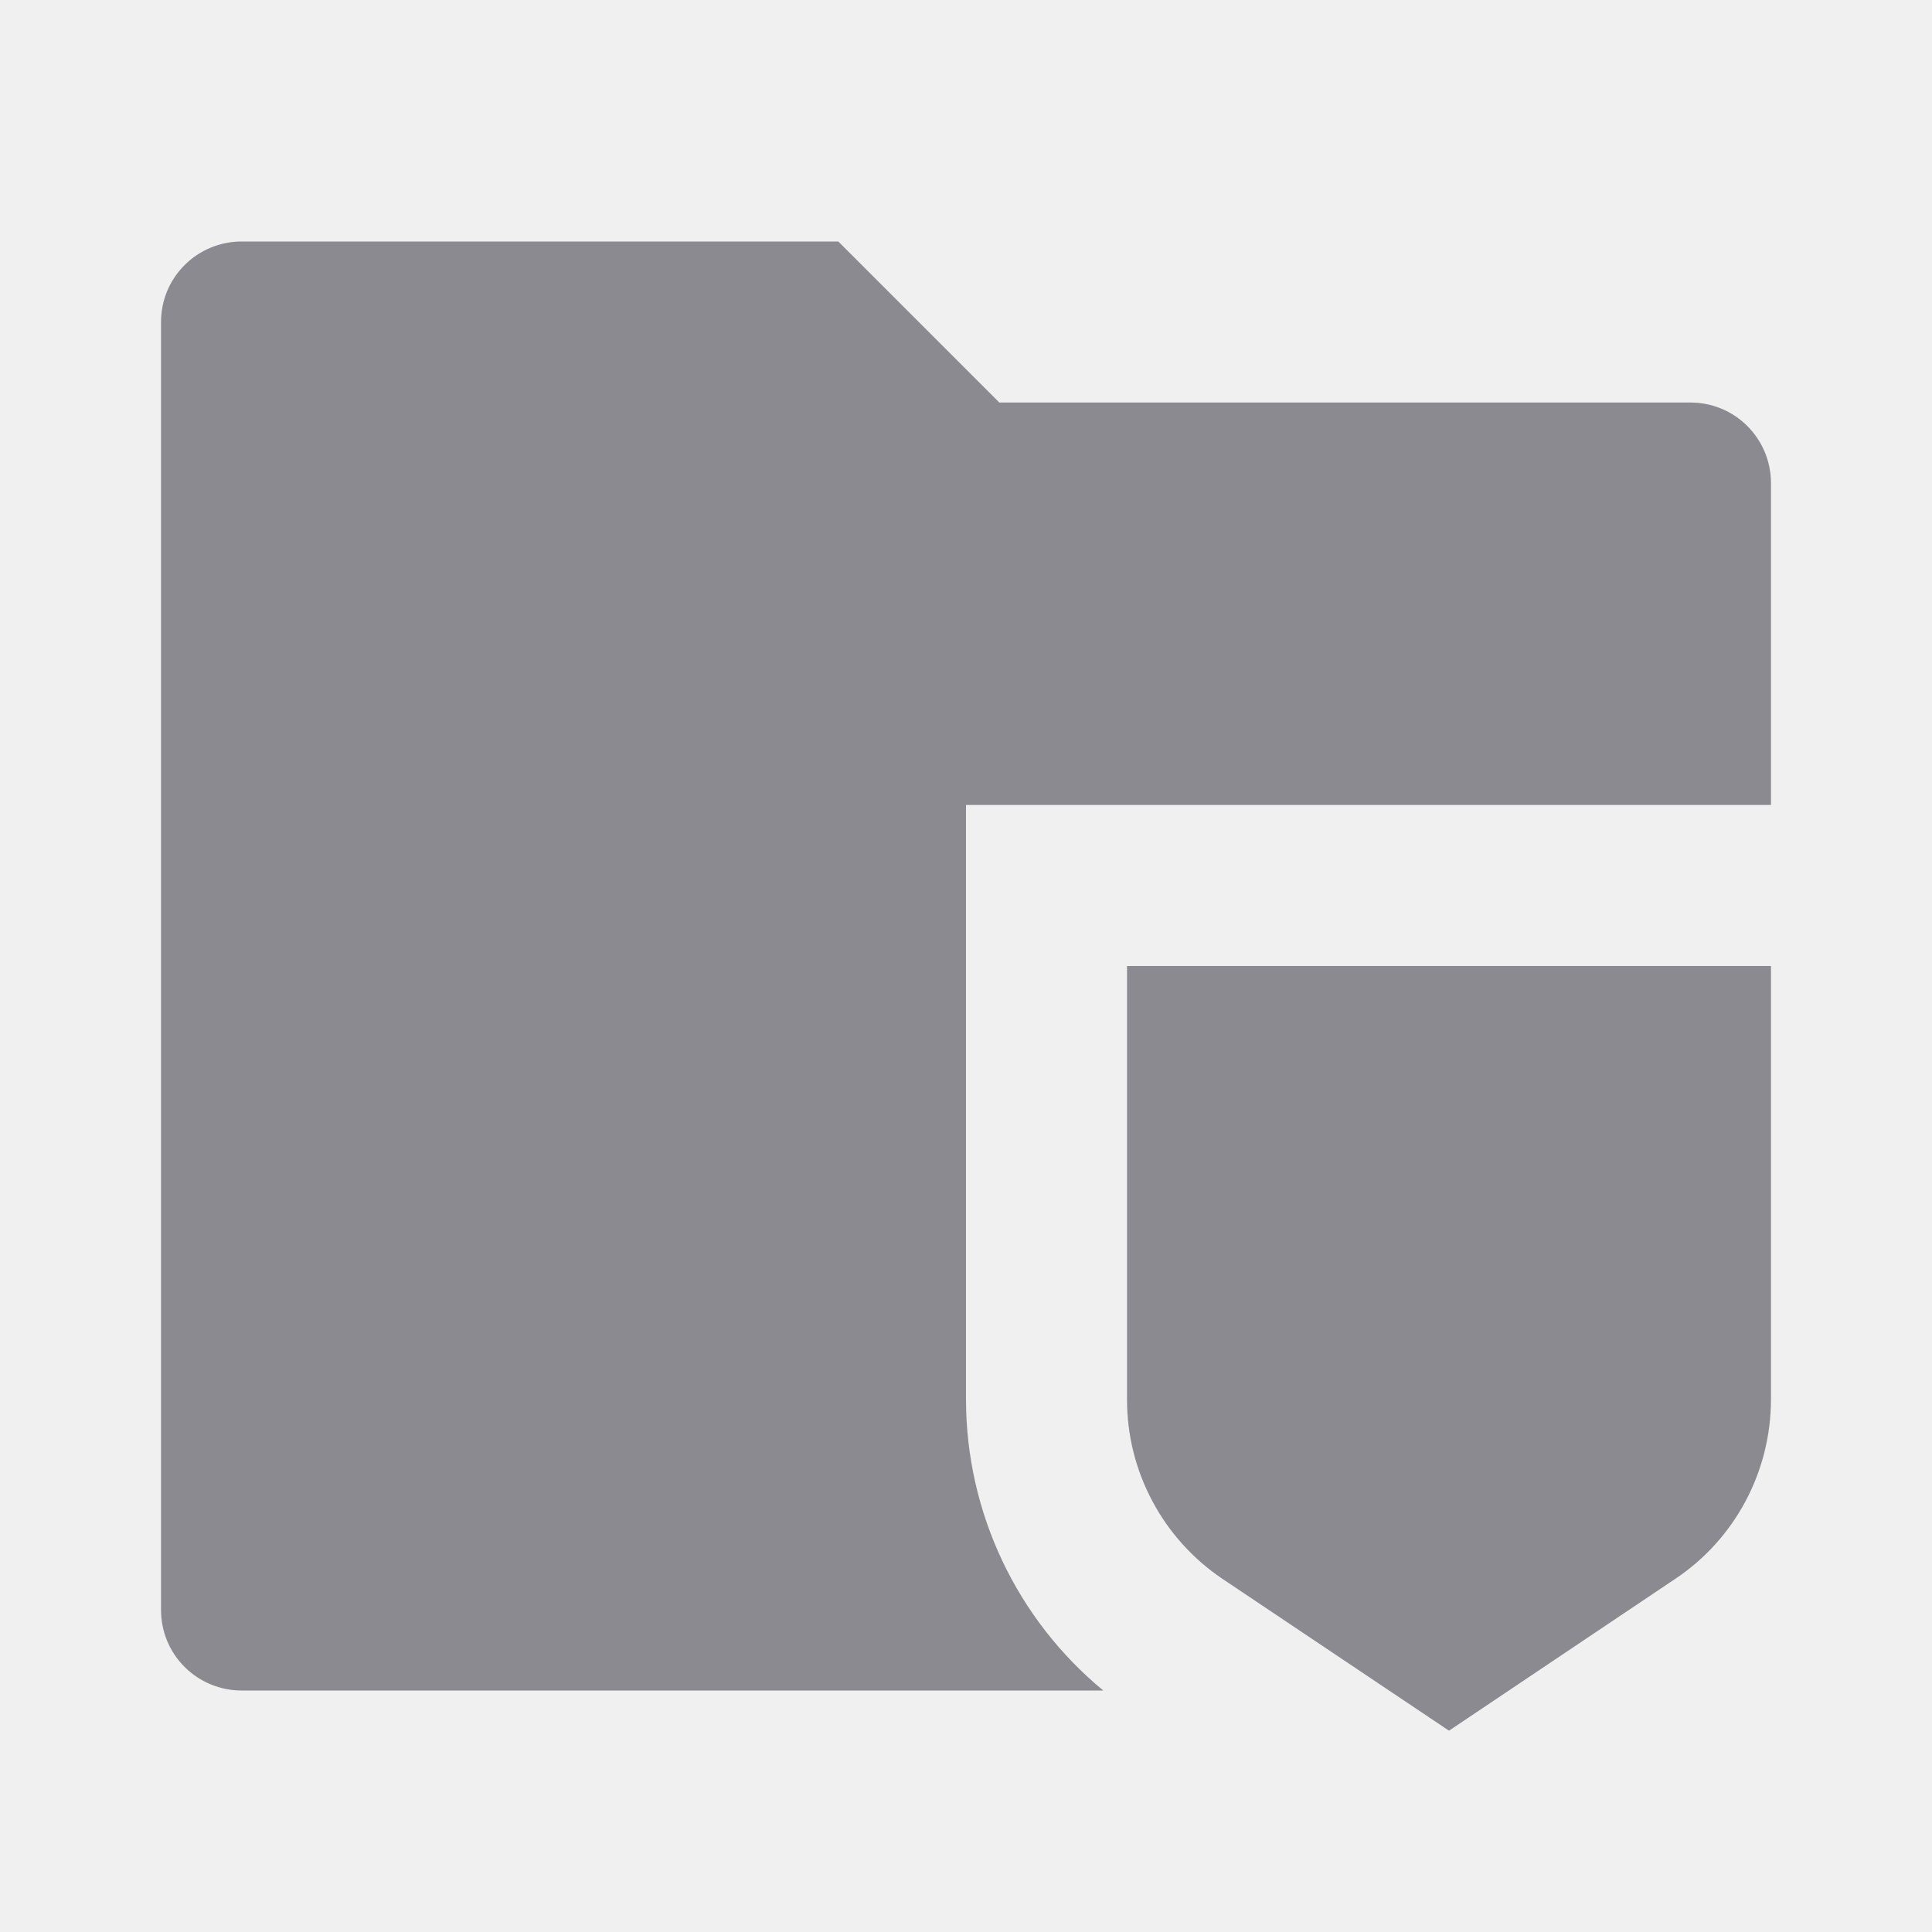
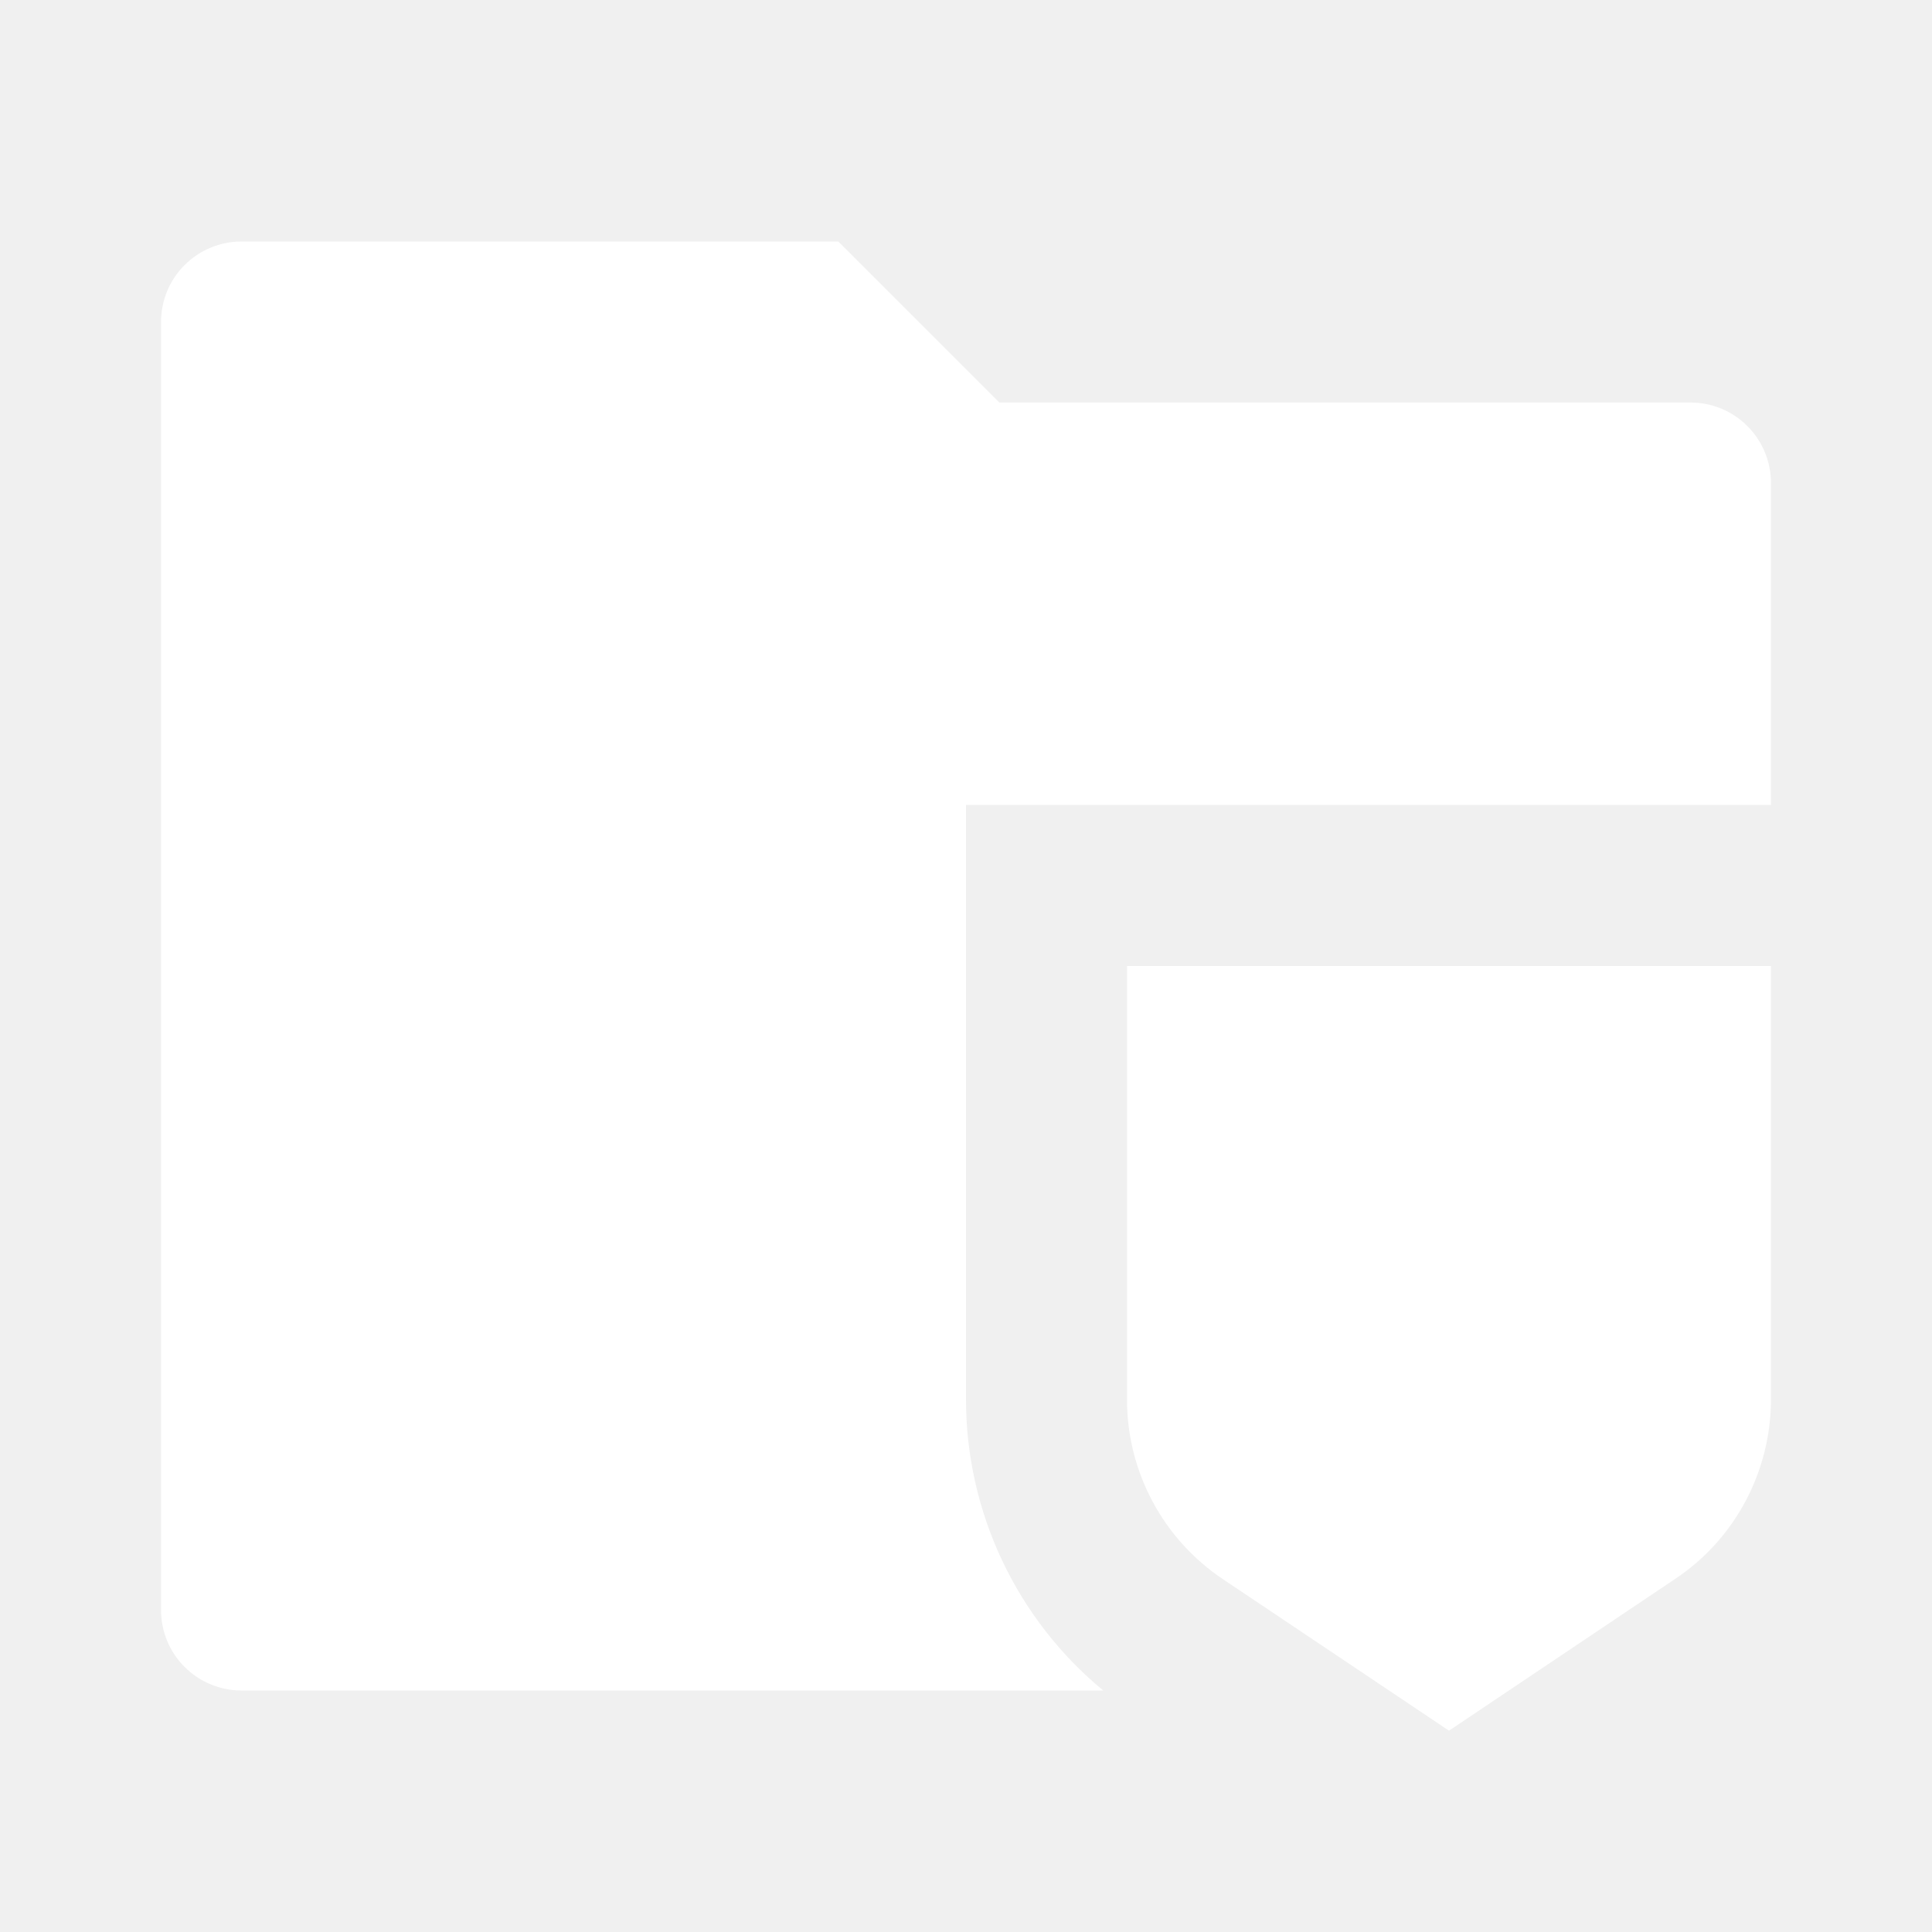
<svg xmlns="http://www.w3.org/2000/svg" width="20" height="20" viewBox="0 0 20 20" fill="none">
-   <g clip-path="url(#clip0_14_2789)">
-     <path d="M18.333 8.333H10V14.485C10 15.659 10.527 16.763 11.421 17.5H2.5C2.279 17.5 2.067 17.412 1.911 17.256C1.754 17.1 1.667 16.888 1.667 16.667V3.333C1.667 3.112 1.754 2.9 1.911 2.744C2.067 2.588 2.279 2.5 2.5 2.5H8.678L10.345 4.167H17.5C17.721 4.167 17.933 4.254 18.089 4.411C18.245 4.567 18.333 4.779 18.333 5V8.333ZM11.667 10H18.333V14.485C18.333 15.232 17.962 15.93 17.344 16.343L15 17.916L12.656 16.345C12.351 16.14 12.101 15.863 11.929 15.539C11.756 15.215 11.666 14.853 11.667 14.486V10Z" fill="#242430" fill-opacity="0.502" />
+   <g clip-path="url(#clip0_3_2336)">
+     <path d="M18.333 8.333H10V14.485C10 15.659 10.527 16.763 11.421 17.5H2.5C2.279 17.5 2.067 17.412 1.911 17.256C1.754 17.1 1.667 16.888 1.667 16.667V3.333C1.667 3.112 1.754 2.9 1.911 2.744C2.067 2.588 2.279 2.5 2.5 2.5H8.678L10.345 4.167H17.5C17.721 4.167 17.933 4.254 18.089 4.411C18.245 4.567 18.333 4.779 18.333 5V8.333ZM11.667 10H18.333V14.485C18.333 15.232 17.962 15.93 17.344 16.343L15 17.916L12.656 16.345C12.351 16.14 12.101 15.863 11.929 15.539C11.756 15.215 11.666 14.853 11.667 14.486V10Z" fill="white" />
  </g>
  <defs>
-     <clipPath id="clip0_14_2789">
+     <clipPath id="clip0_3_2336">
      <rect width="20" height="20" fill="white" />
    </clipPath>
  </defs>
</svg>
